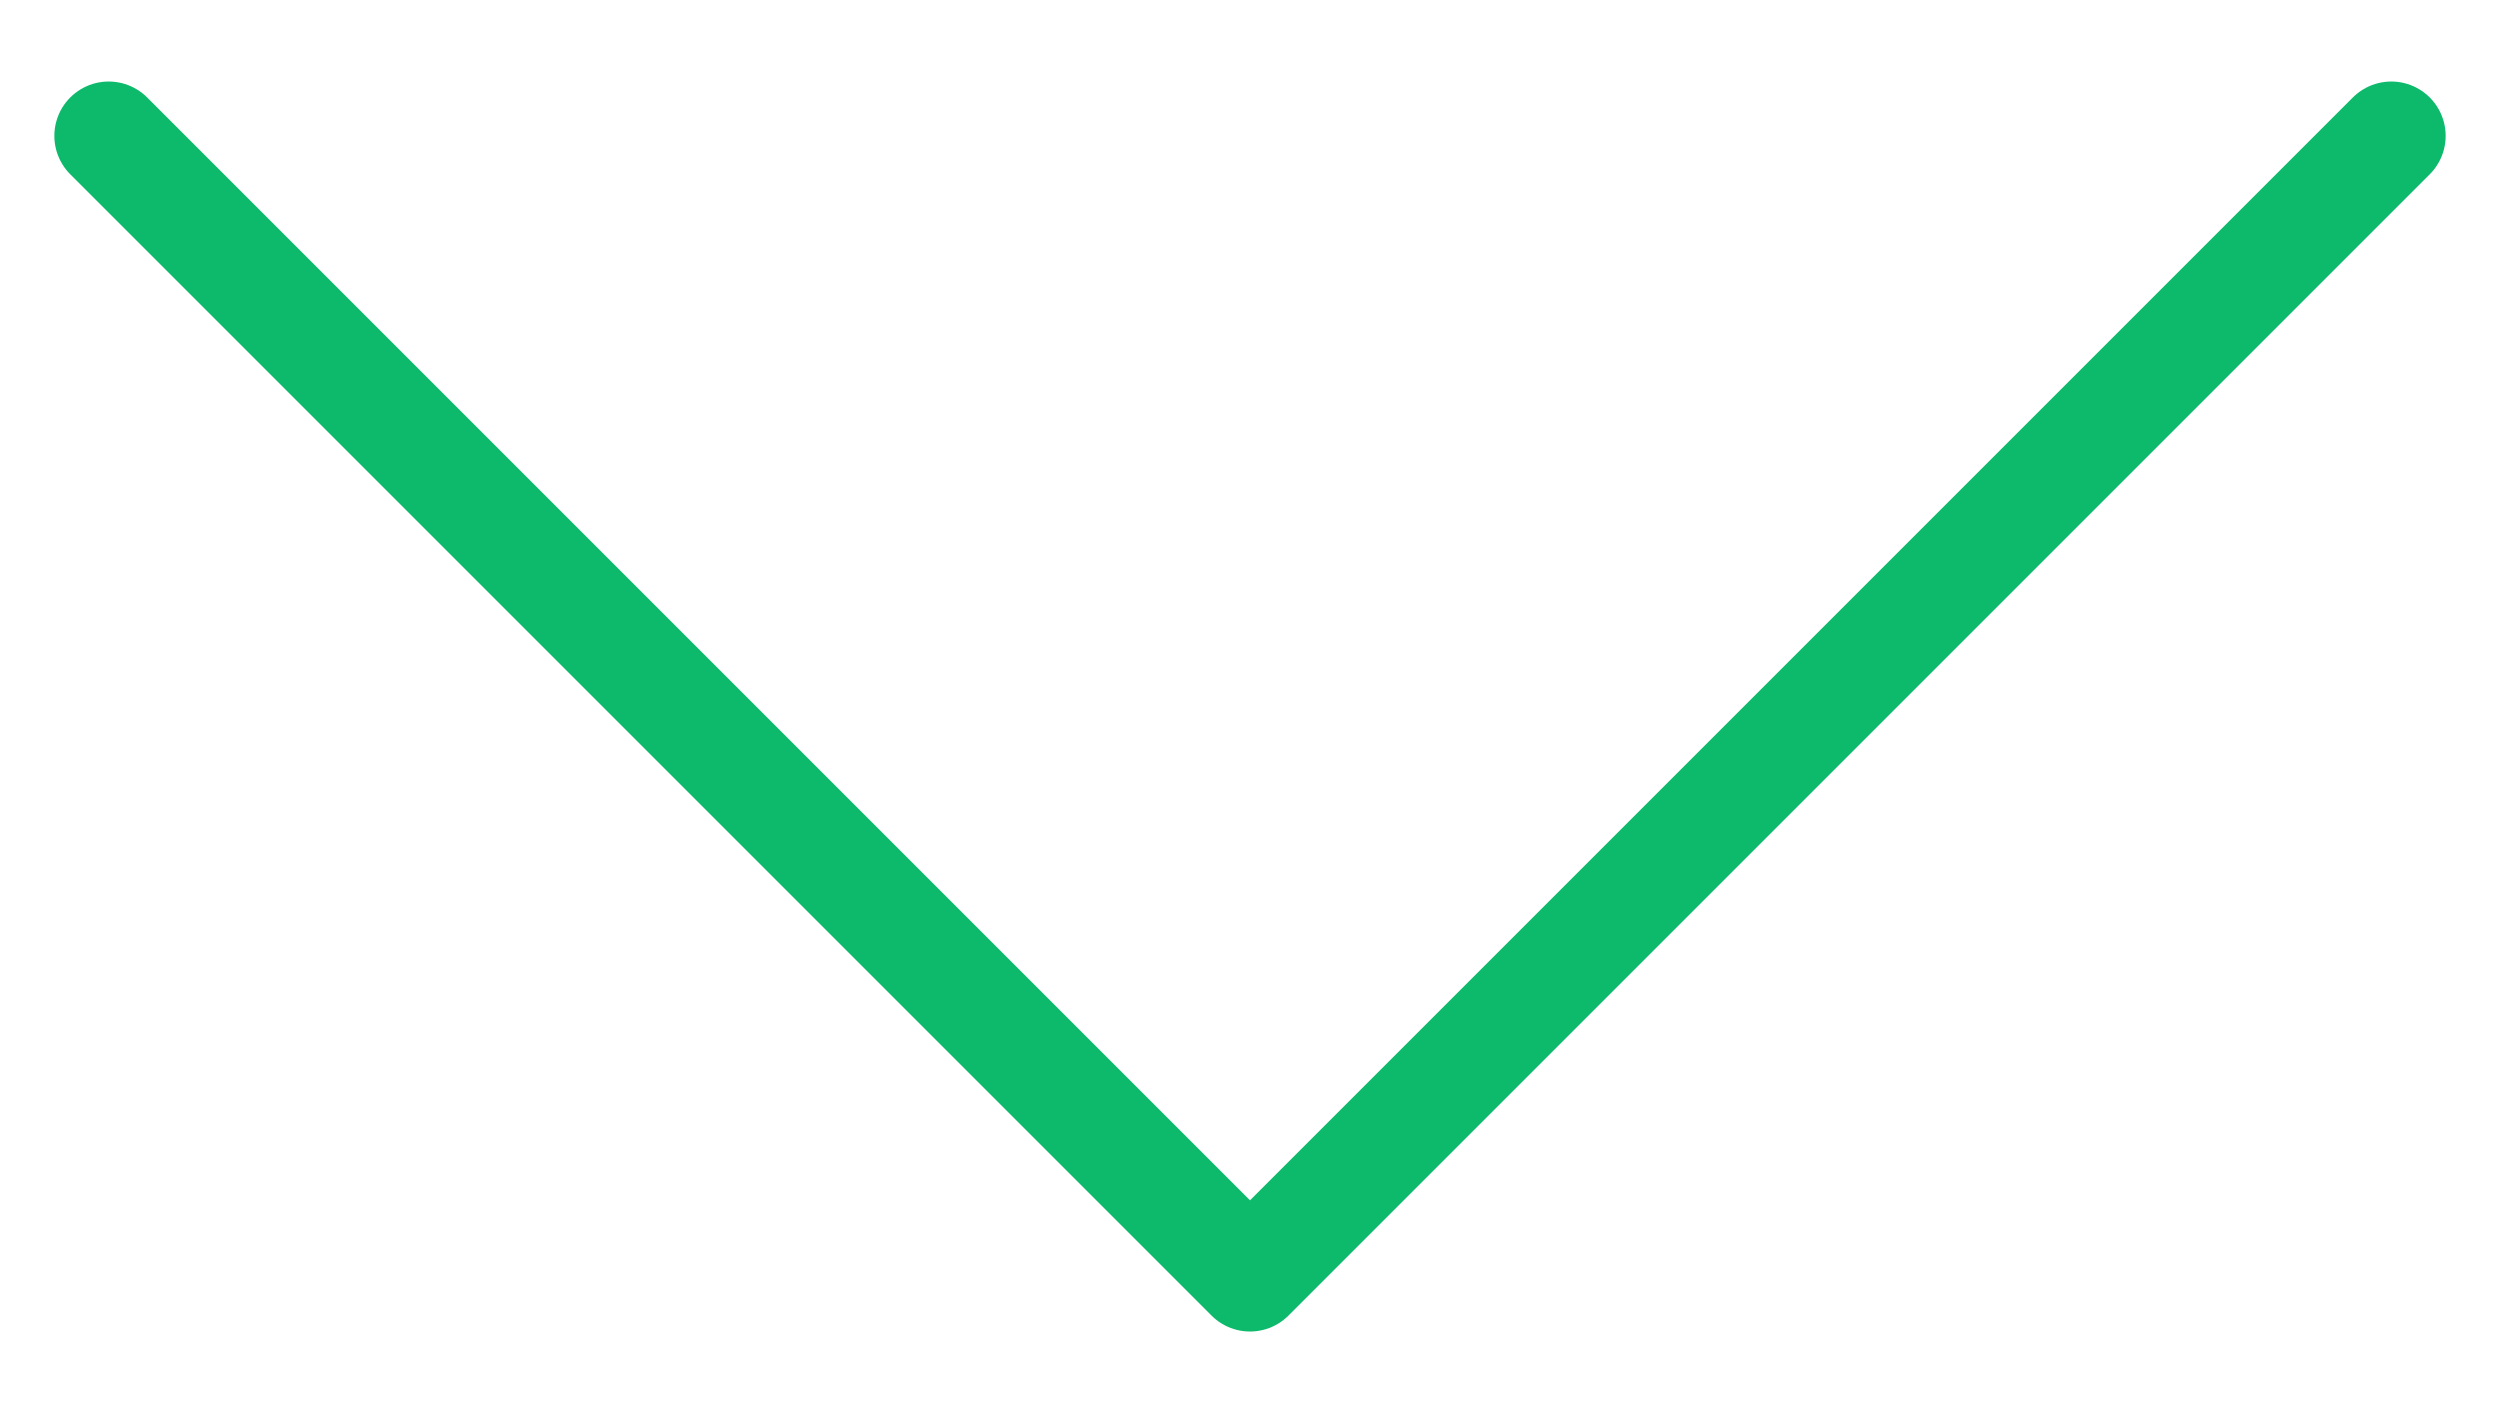
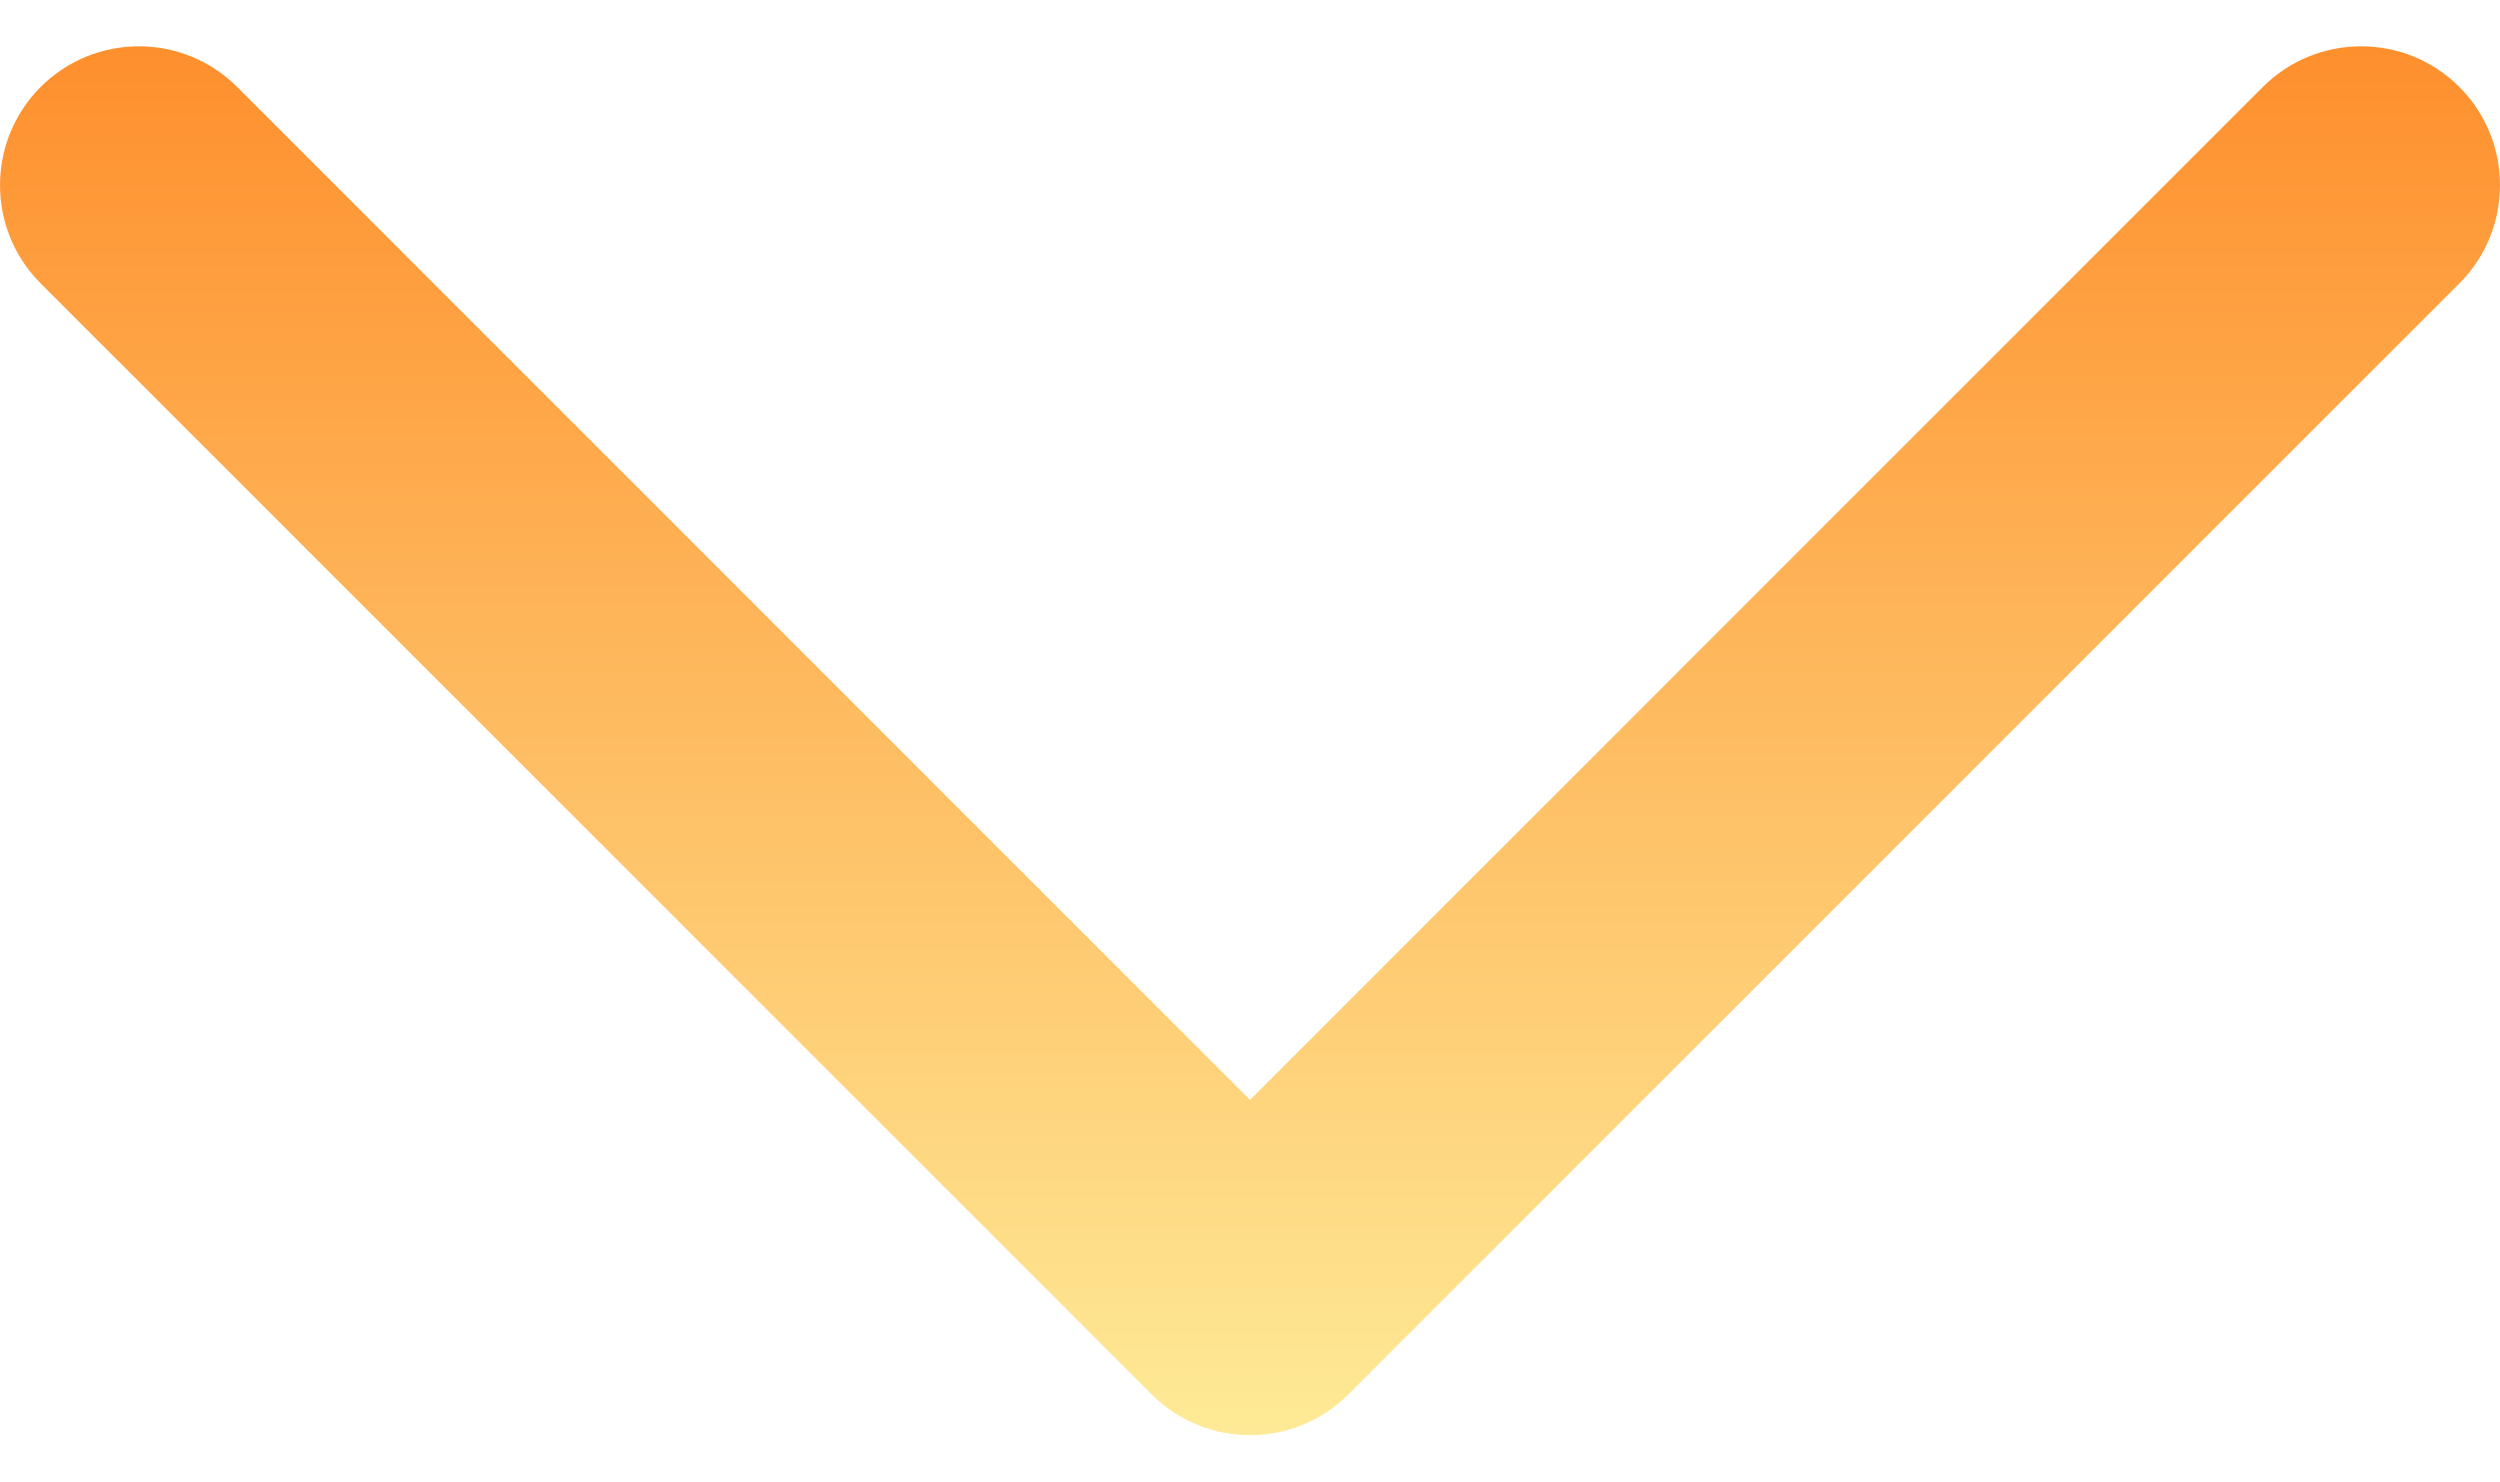
- <svg xmlns="http://www.w3.org/2000/svg" width="23" height="13" viewBox="0 0 23 13" fill="none">
-   <path d="M1 1.25L11.5 11.75L22 1.25" stroke="#0DBA6C" stroke-linecap="round" stroke-linejoin="round" />
+ <svg xmlns="http://www.w3.org/2000/svg" width="27" height="16" viewBox="0 0 27 16" fill="none">
+   <path fill-rule="evenodd" clip-rule="evenodd" d="M0.439 0.939C1.025 0.354 1.975 0.354 2.561 0.939L13.5 11.879L24.439 0.939C25.025 0.354 25.975 0.354 26.561 0.939C27.146 1.525 27.146 2.475 26.561 3.061L14.561 15.061C13.975 15.646 13.025 15.646 12.439 15.061L0.439 3.061C-0.146 2.475 -0.146 1.525 0.439 0.939Z" fill="url(#paint0_linear_24_273)" />
+   <defs>
+     <linearGradient id="paint0_linear_24_273" x1="13.41" y1="-0.311" x2="13.41" y2="17.116" gradientUnits="userSpaceOnUse">
+       <stop stop-color="#FE8A27" />
+       <stop offset="1" stop-color="#FEF4A2" />
+     </linearGradient>
+   </defs>
</svg>
